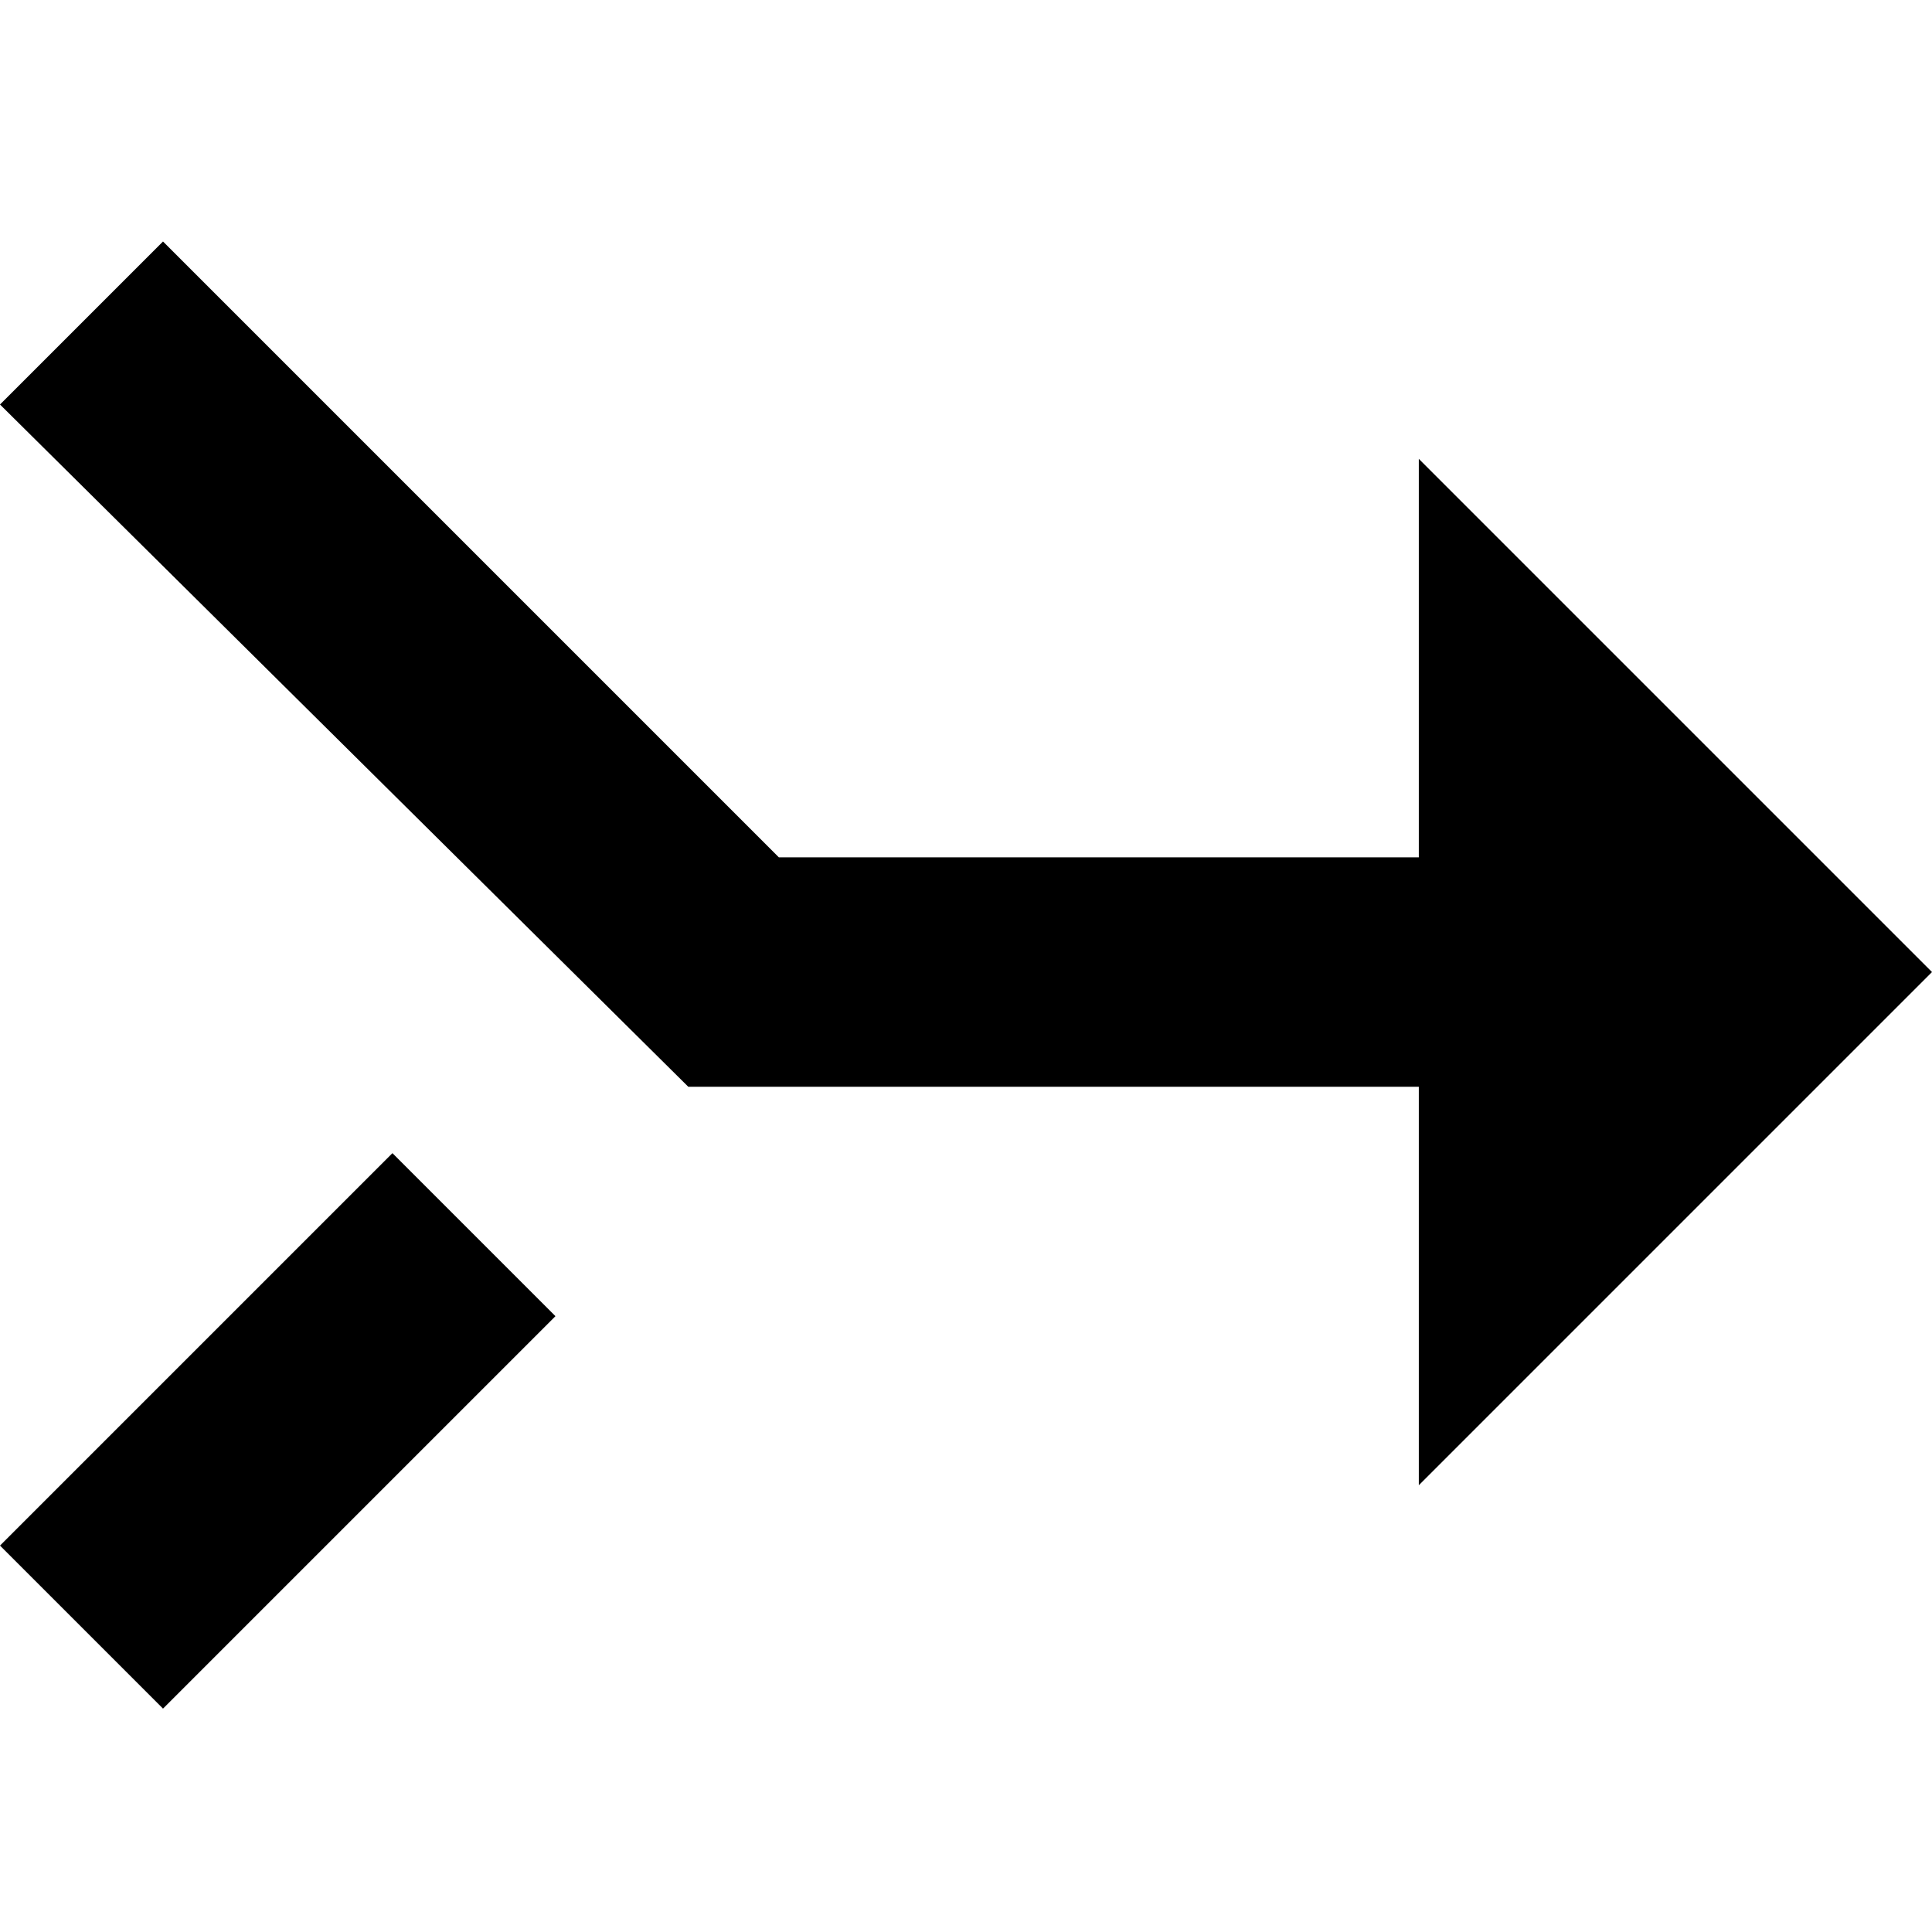
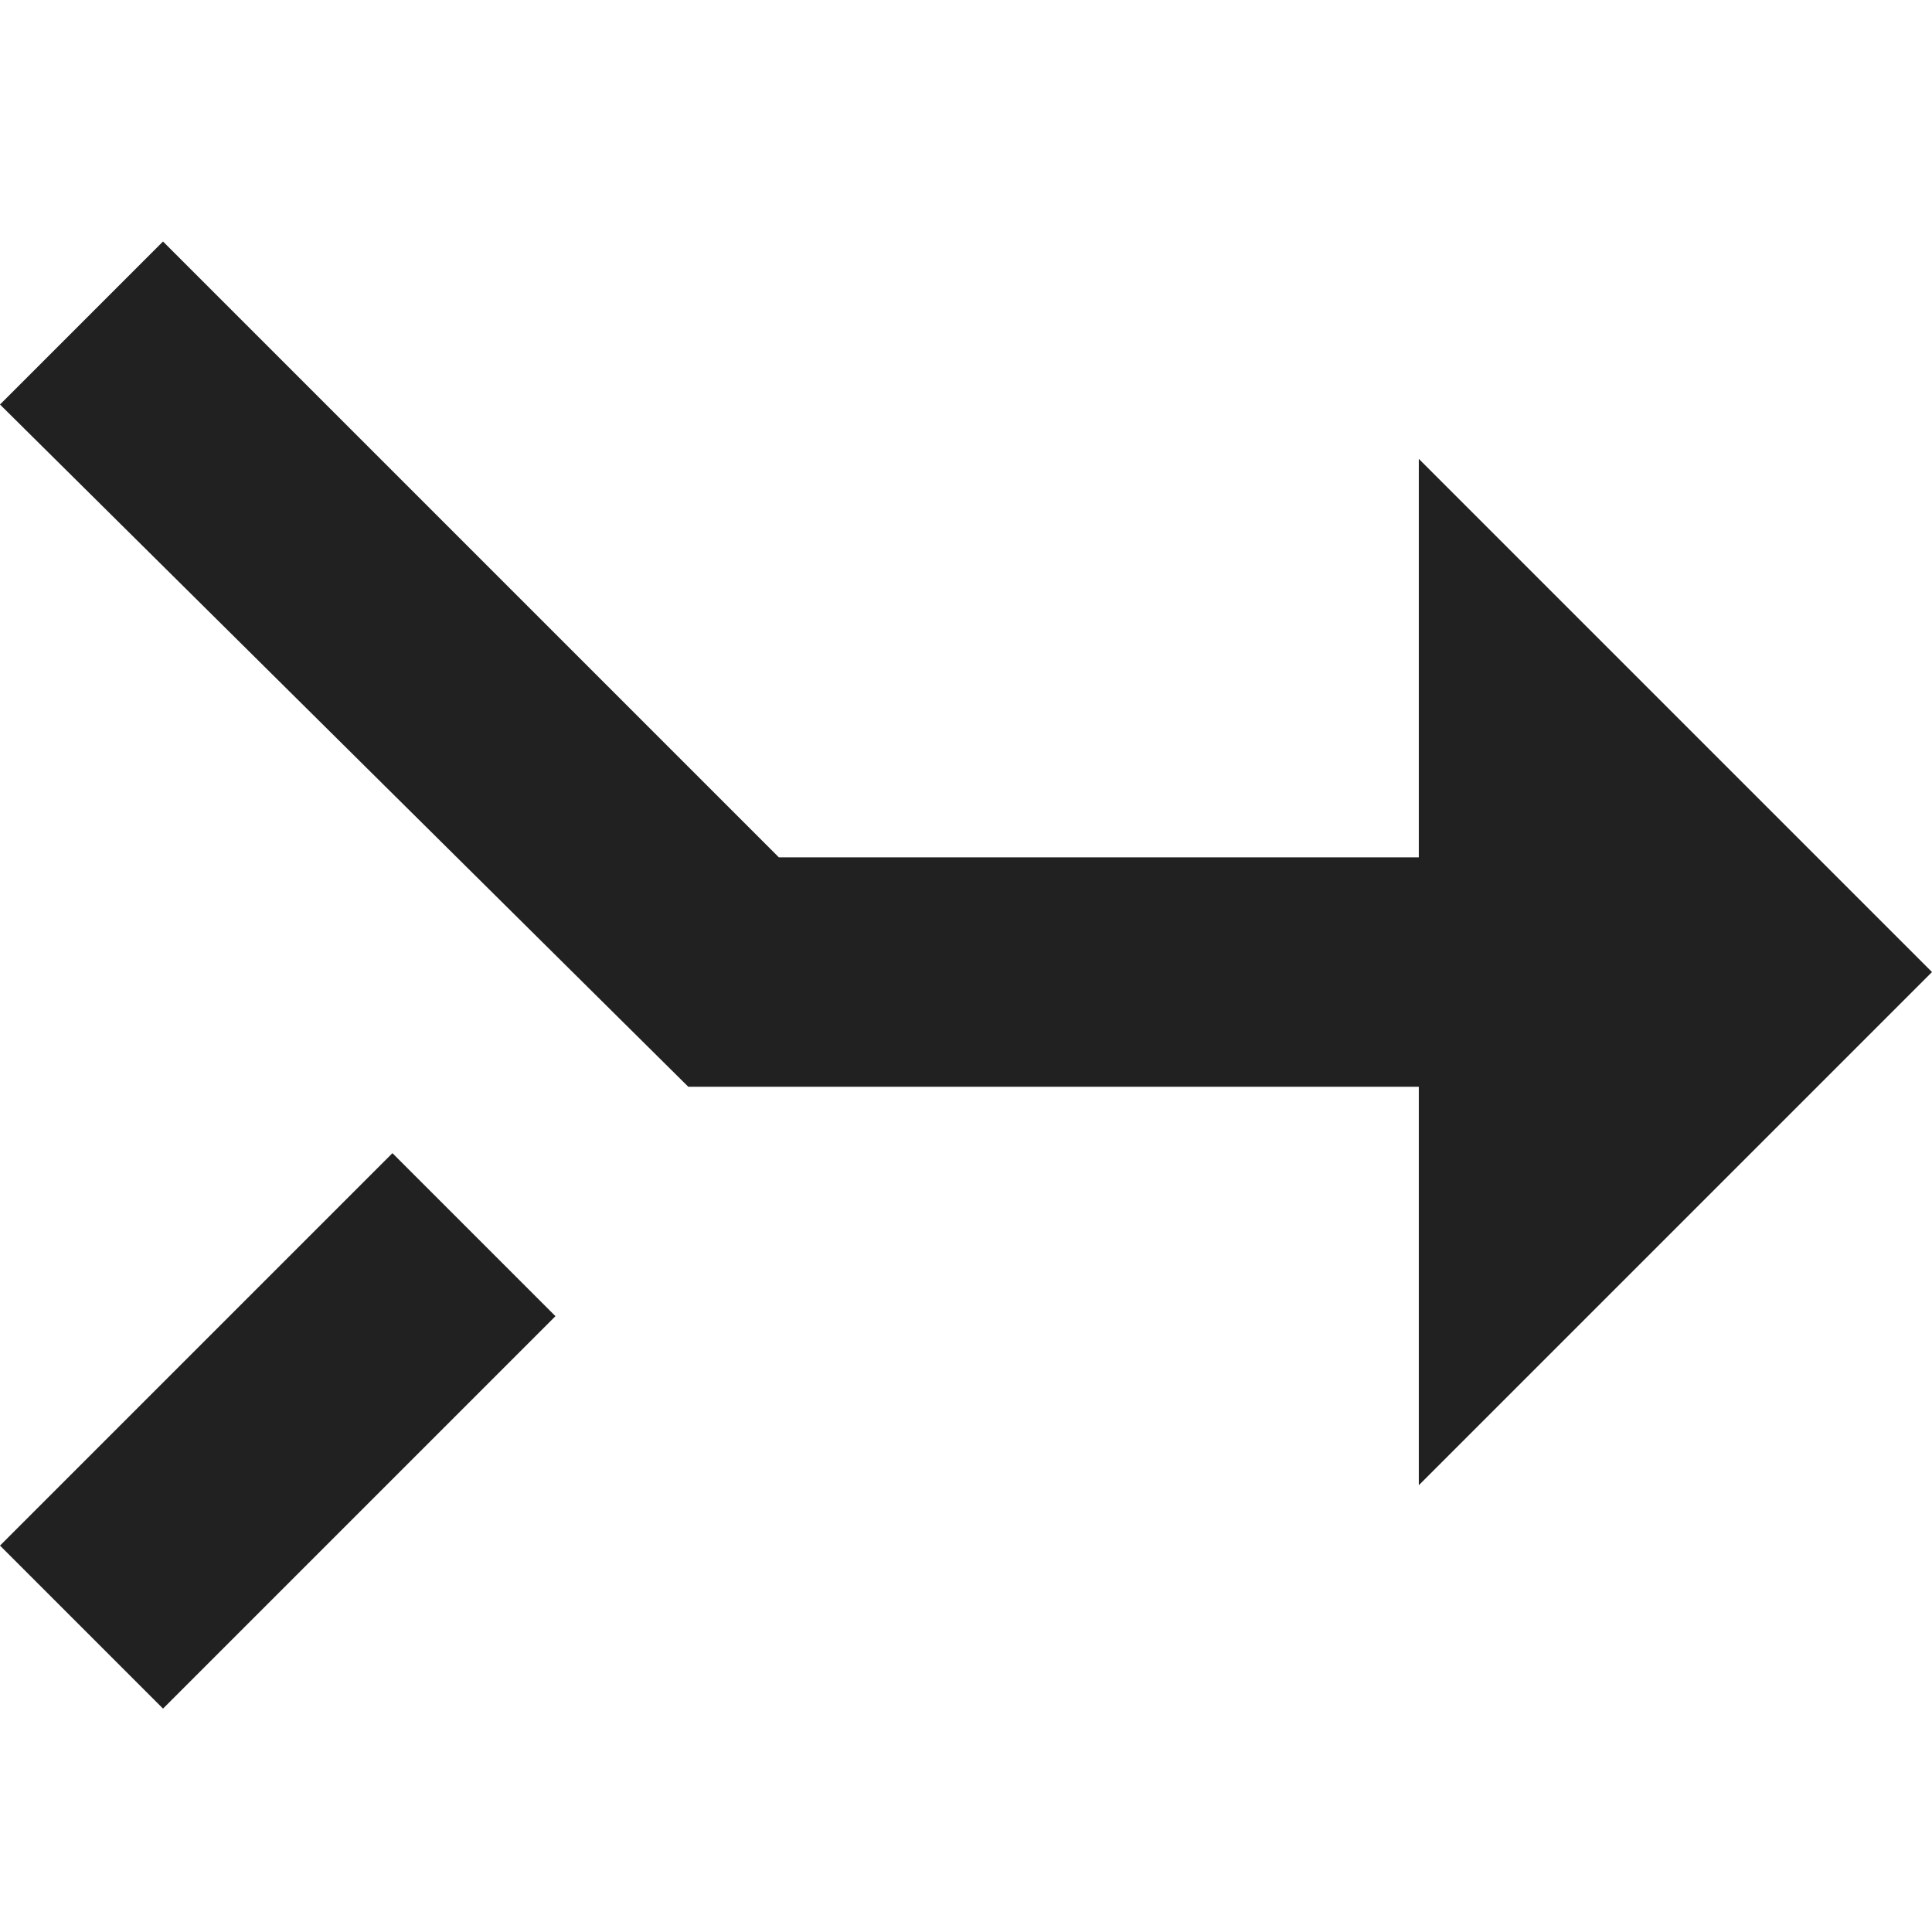
- <svg xmlns="http://www.w3.org/2000/svg" version="1.1" id="Layer_1" x="0px" y="0px" viewBox="0 0 32 32" style="enable-background:new 0 0 32 32;" xml:space="preserve">
-   <g>
-     <g>
-       <path d="M0,25.6l2.7,2.7l6.5-6.5l-2.7-2.7L0,25.6z M23.5,7.6v6.6H12.9L2.7,4L0,6.7L11.4,18h12.1v6.6l8.5-8.5L23.5,7.6z" />
+ <svg xmlns="http://www.w3.org/2000/svg" width="32" height="32" viewBox="0 0 32 32">
+   <g fill="#212121" class="nc-icon-wrapper">
+     <g fill="#212121">
+       <path transform="scale(1,-1) translate(0,-32)" d="M 0 6.4 L 2.7 3.7 L 9.2 10.2 L 6.5 12.9 L 0 6.4 z M 23.5 24.4 V 17.8 H 12.9 L 2.7 28 L 0 25.3 L 11.4 14 H 23.5 V 7.4 L 32 15.9 L 23.5 24.4 z" />
    </g>
  </g>
</svg>
